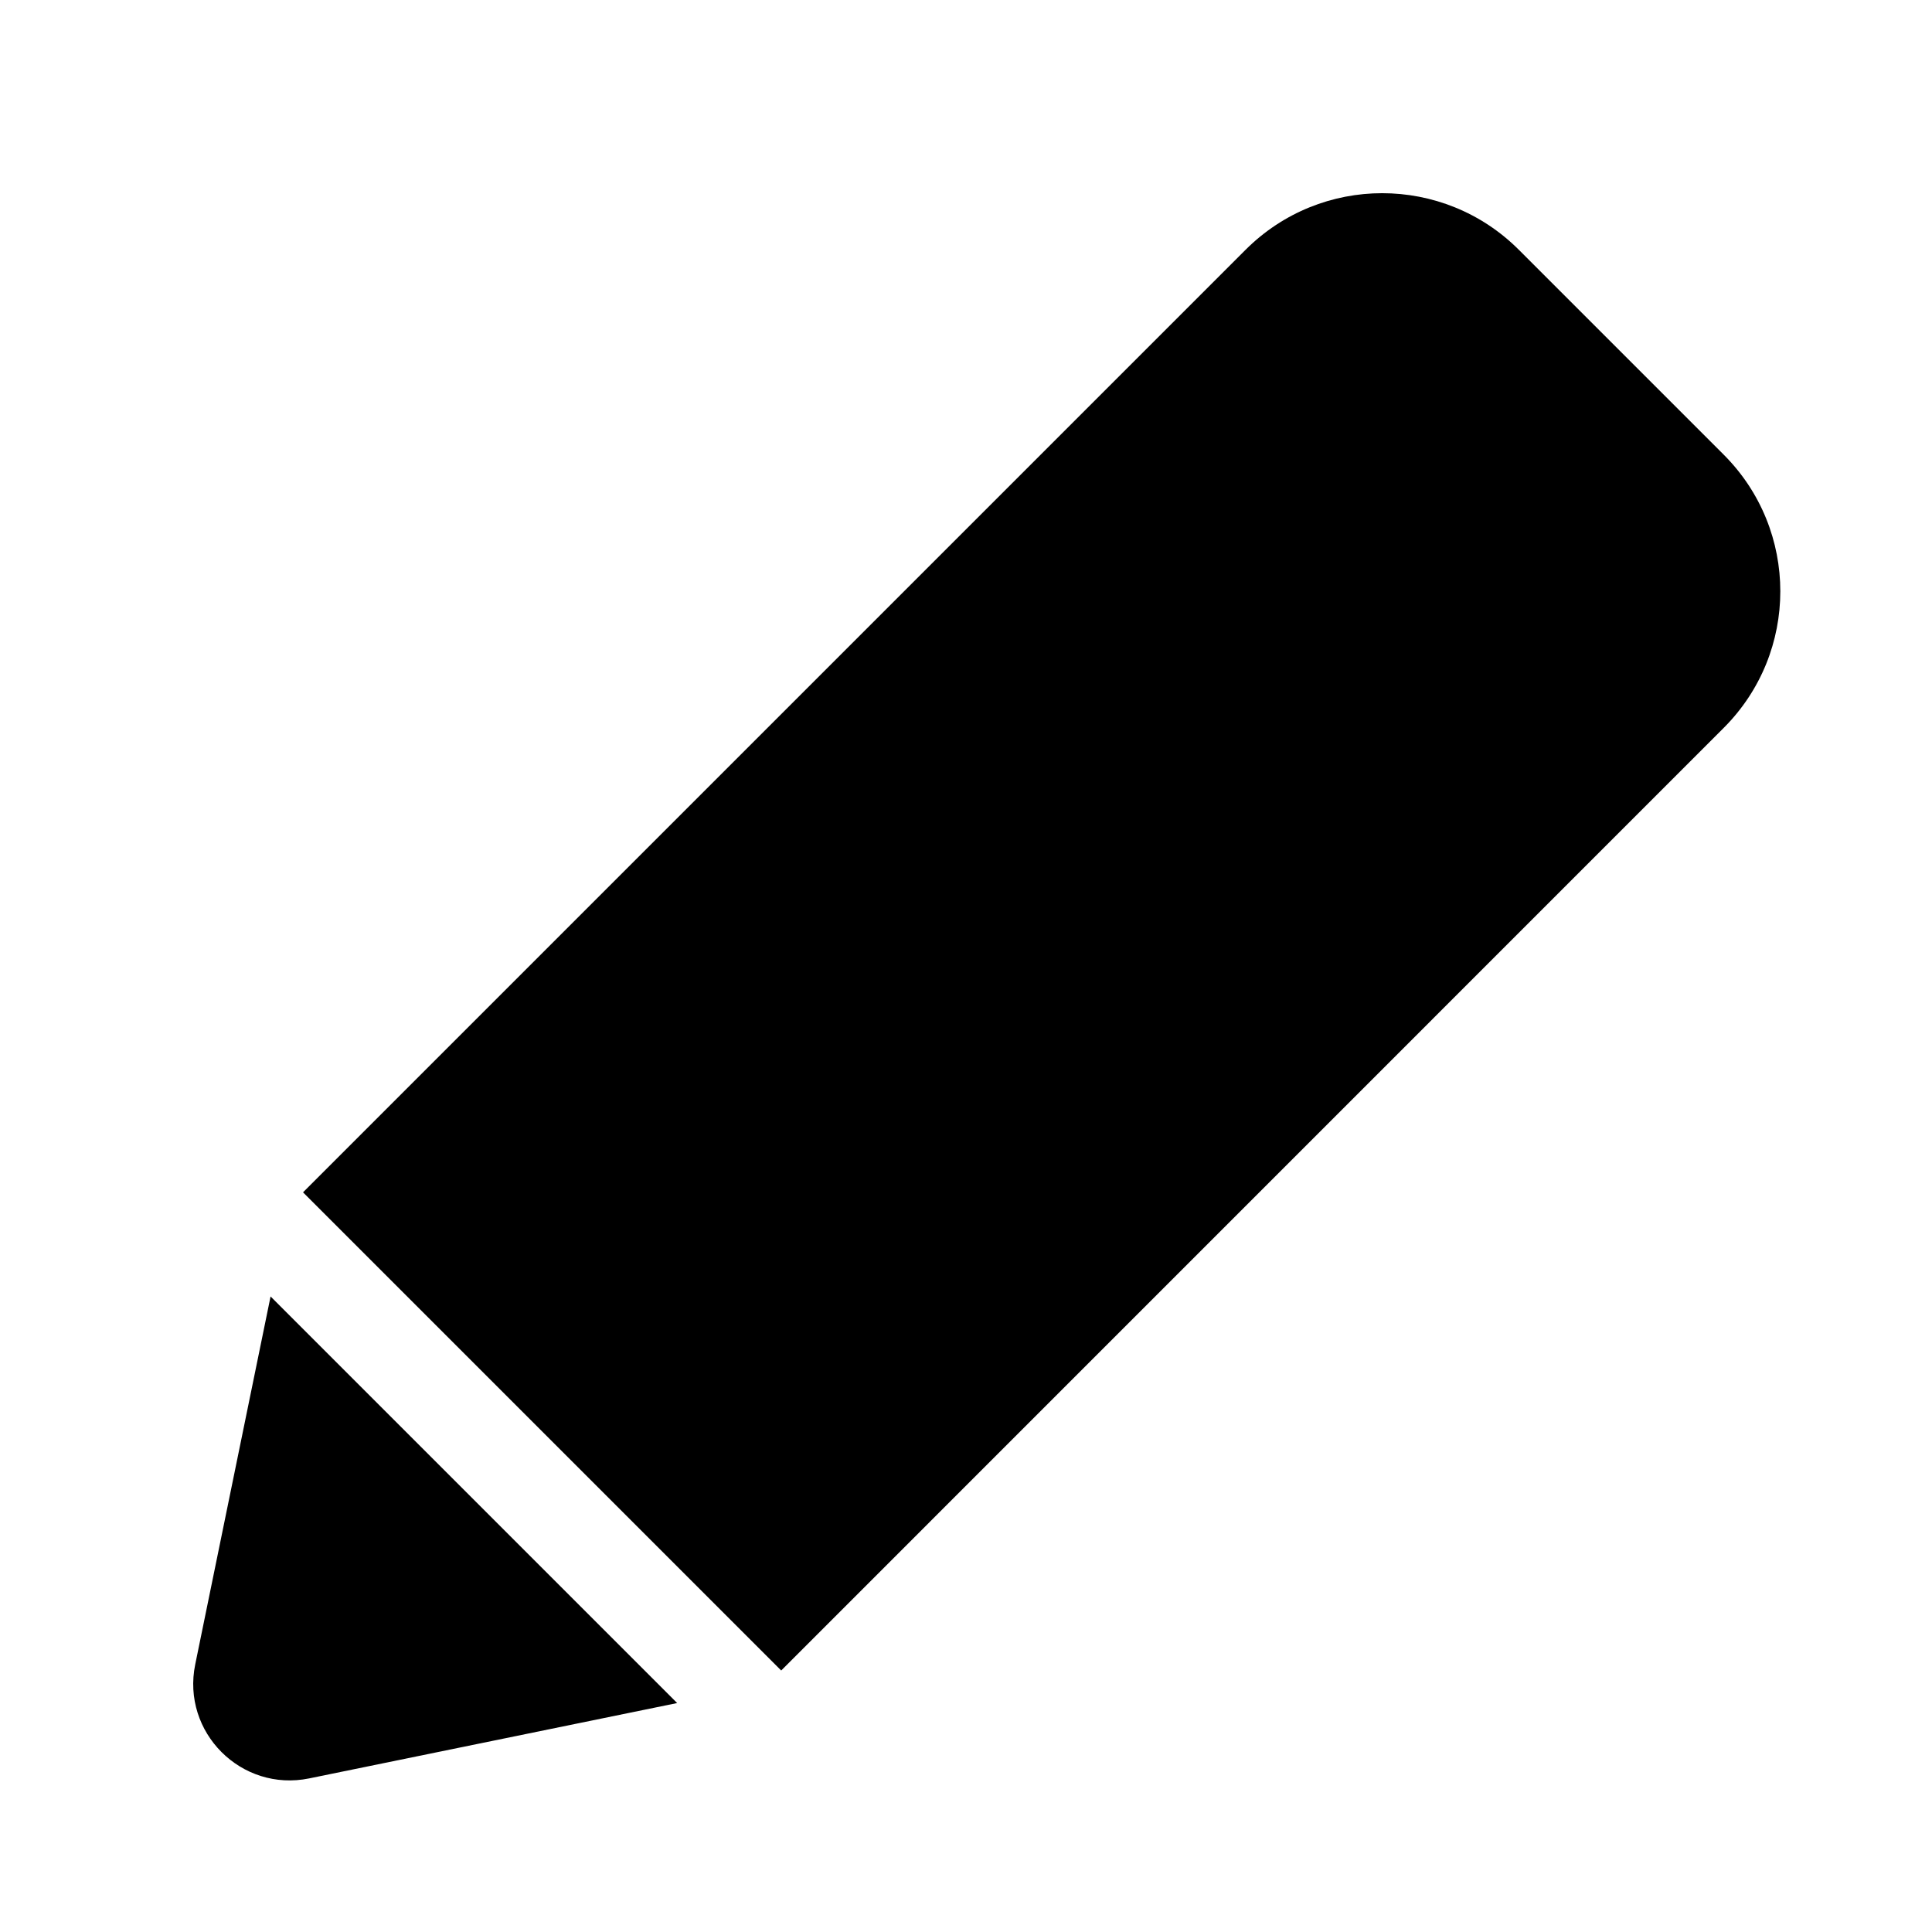
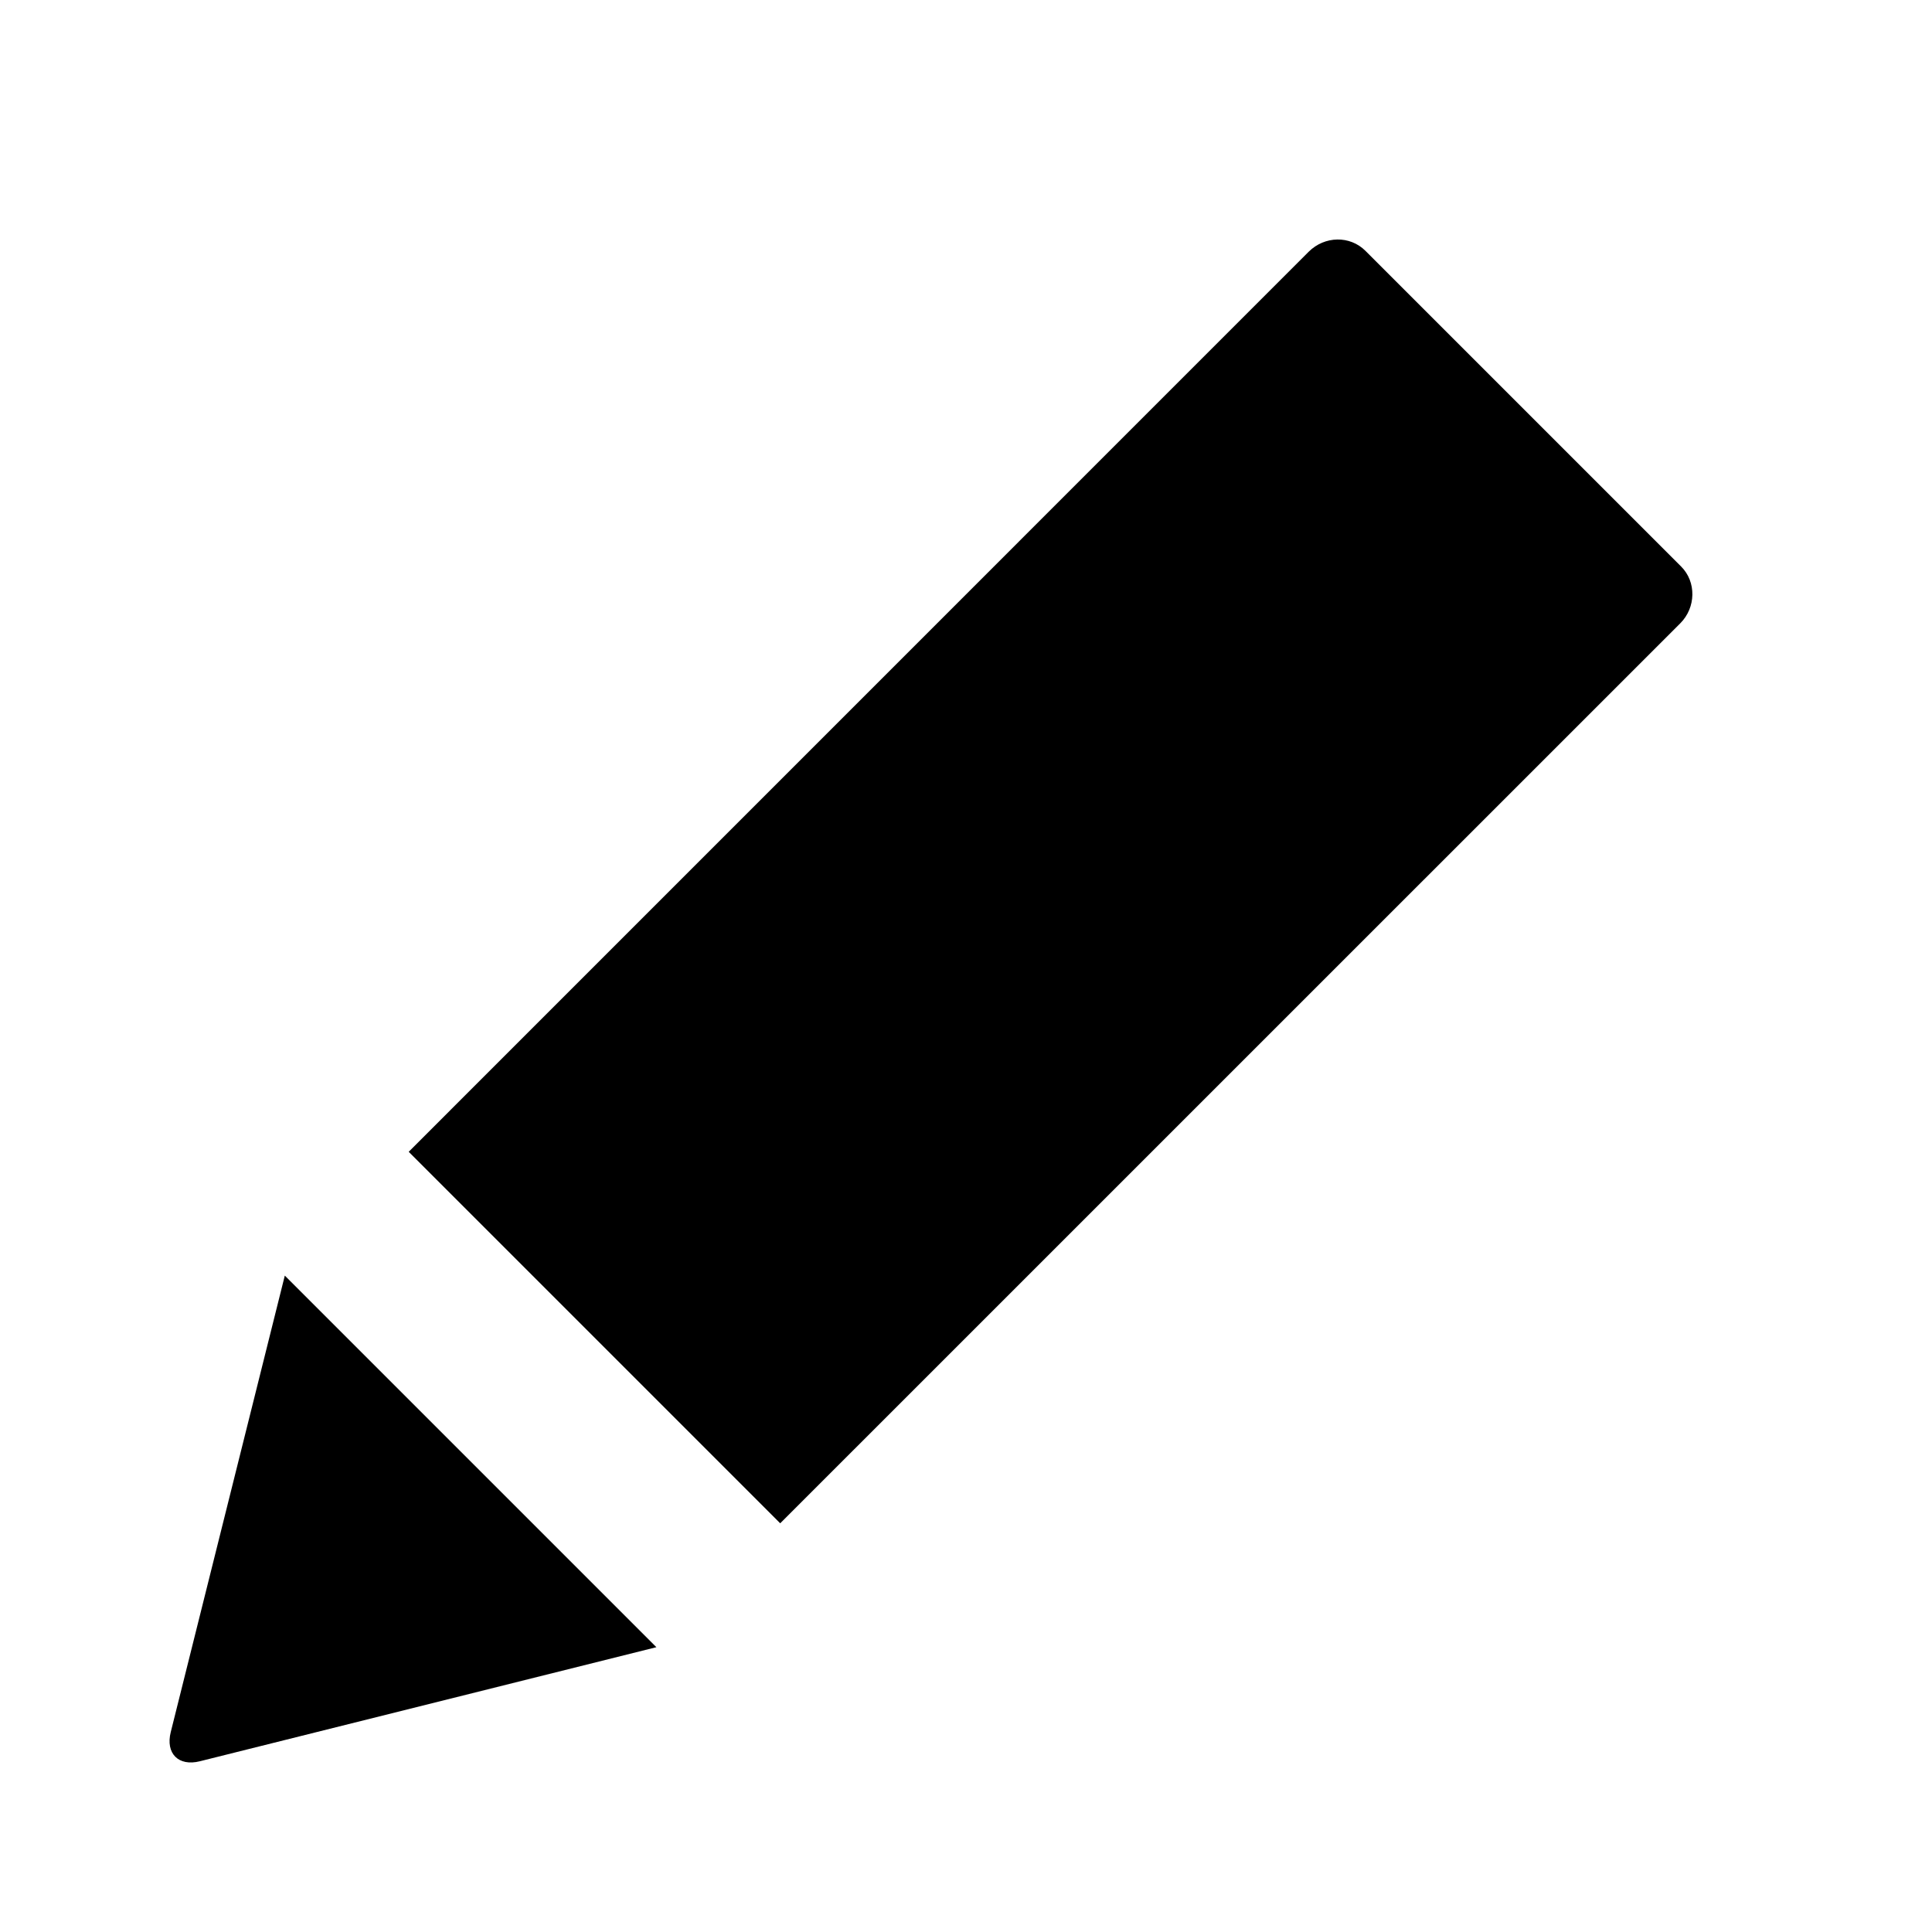
- <svg xmlns="http://www.w3.org/2000/svg" width="20px" height="20px" viewBox="0 0 20 20" version="1.1">
-   <defs>
-     <polygon id="path-1" points="15.43 15.862 15.43 0.569 0.137 0.569 0.137 15.862" />
-   </defs>
-   <g id="Page-1" stroke="none" stroke-width="1" fill="none" fill-rule="evenodd">
-     <g id="edit-icon-placeholder">
-       <g id="Page-1" transform="translate(2, 1)">
-         <g id="Group-3" transform="translate(0, 11.4309)" fill="currentColor">
-           <path d="M0.021,4.799 C-0.123,5.502 0.498,6.123 1.201,5.979 L5.01,5.199 L0.801,0.99 L0.021,4.799 Z" id="Fill-1" />
-         </g>
-         <g id="Group-6" transform="translate(1, 0.4309)">
-           <g id="Clip-5" />
-           <path d="M14.844,3.276 L12.723,1.155 C12.332,0.764 11.82,0.569 11.308,0.569 C10.797,0.569 10.285,0.764 9.894,1.155 L0.137,10.912 L5.087,15.862 L14.844,6.104 C15.625,5.323 15.625,4.057 14.844,3.276" id="Fill-4" fill="currentColor" />
-         </g>
+ <svg xmlns="http://www.w3.org/2000/svg" width="24px" height="24px" viewBox="0 0 24 24" version="1.1">
+   <defs />
+   <g id="24-x-20" stroke="none" stroke-width="1" fill="none" fill-rule="evenodd">
+     <g id="editor-24x20/editor-edit" fill="currentColor">
+       <g id="image-edit" transform="translate(2, 2)">
+         <path d="M14.257,1.127 C14.455,0.93 14.769,0.923 14.962,1.116 L18.884,5.038 C19.075,5.229 19.068,5.548 18.873,5.743 L7.692,16.923 L3.077,12.308 L14.257,1.127 Z M1.538,13.846 L6.154,18.462 L0.483,19.879 C0.216,19.946 0.055,19.781 0.121,19.517 L1.538,13.846 Z" id="Combined-Shape" />
      </g>
    </g>
  </g>
</svg>
